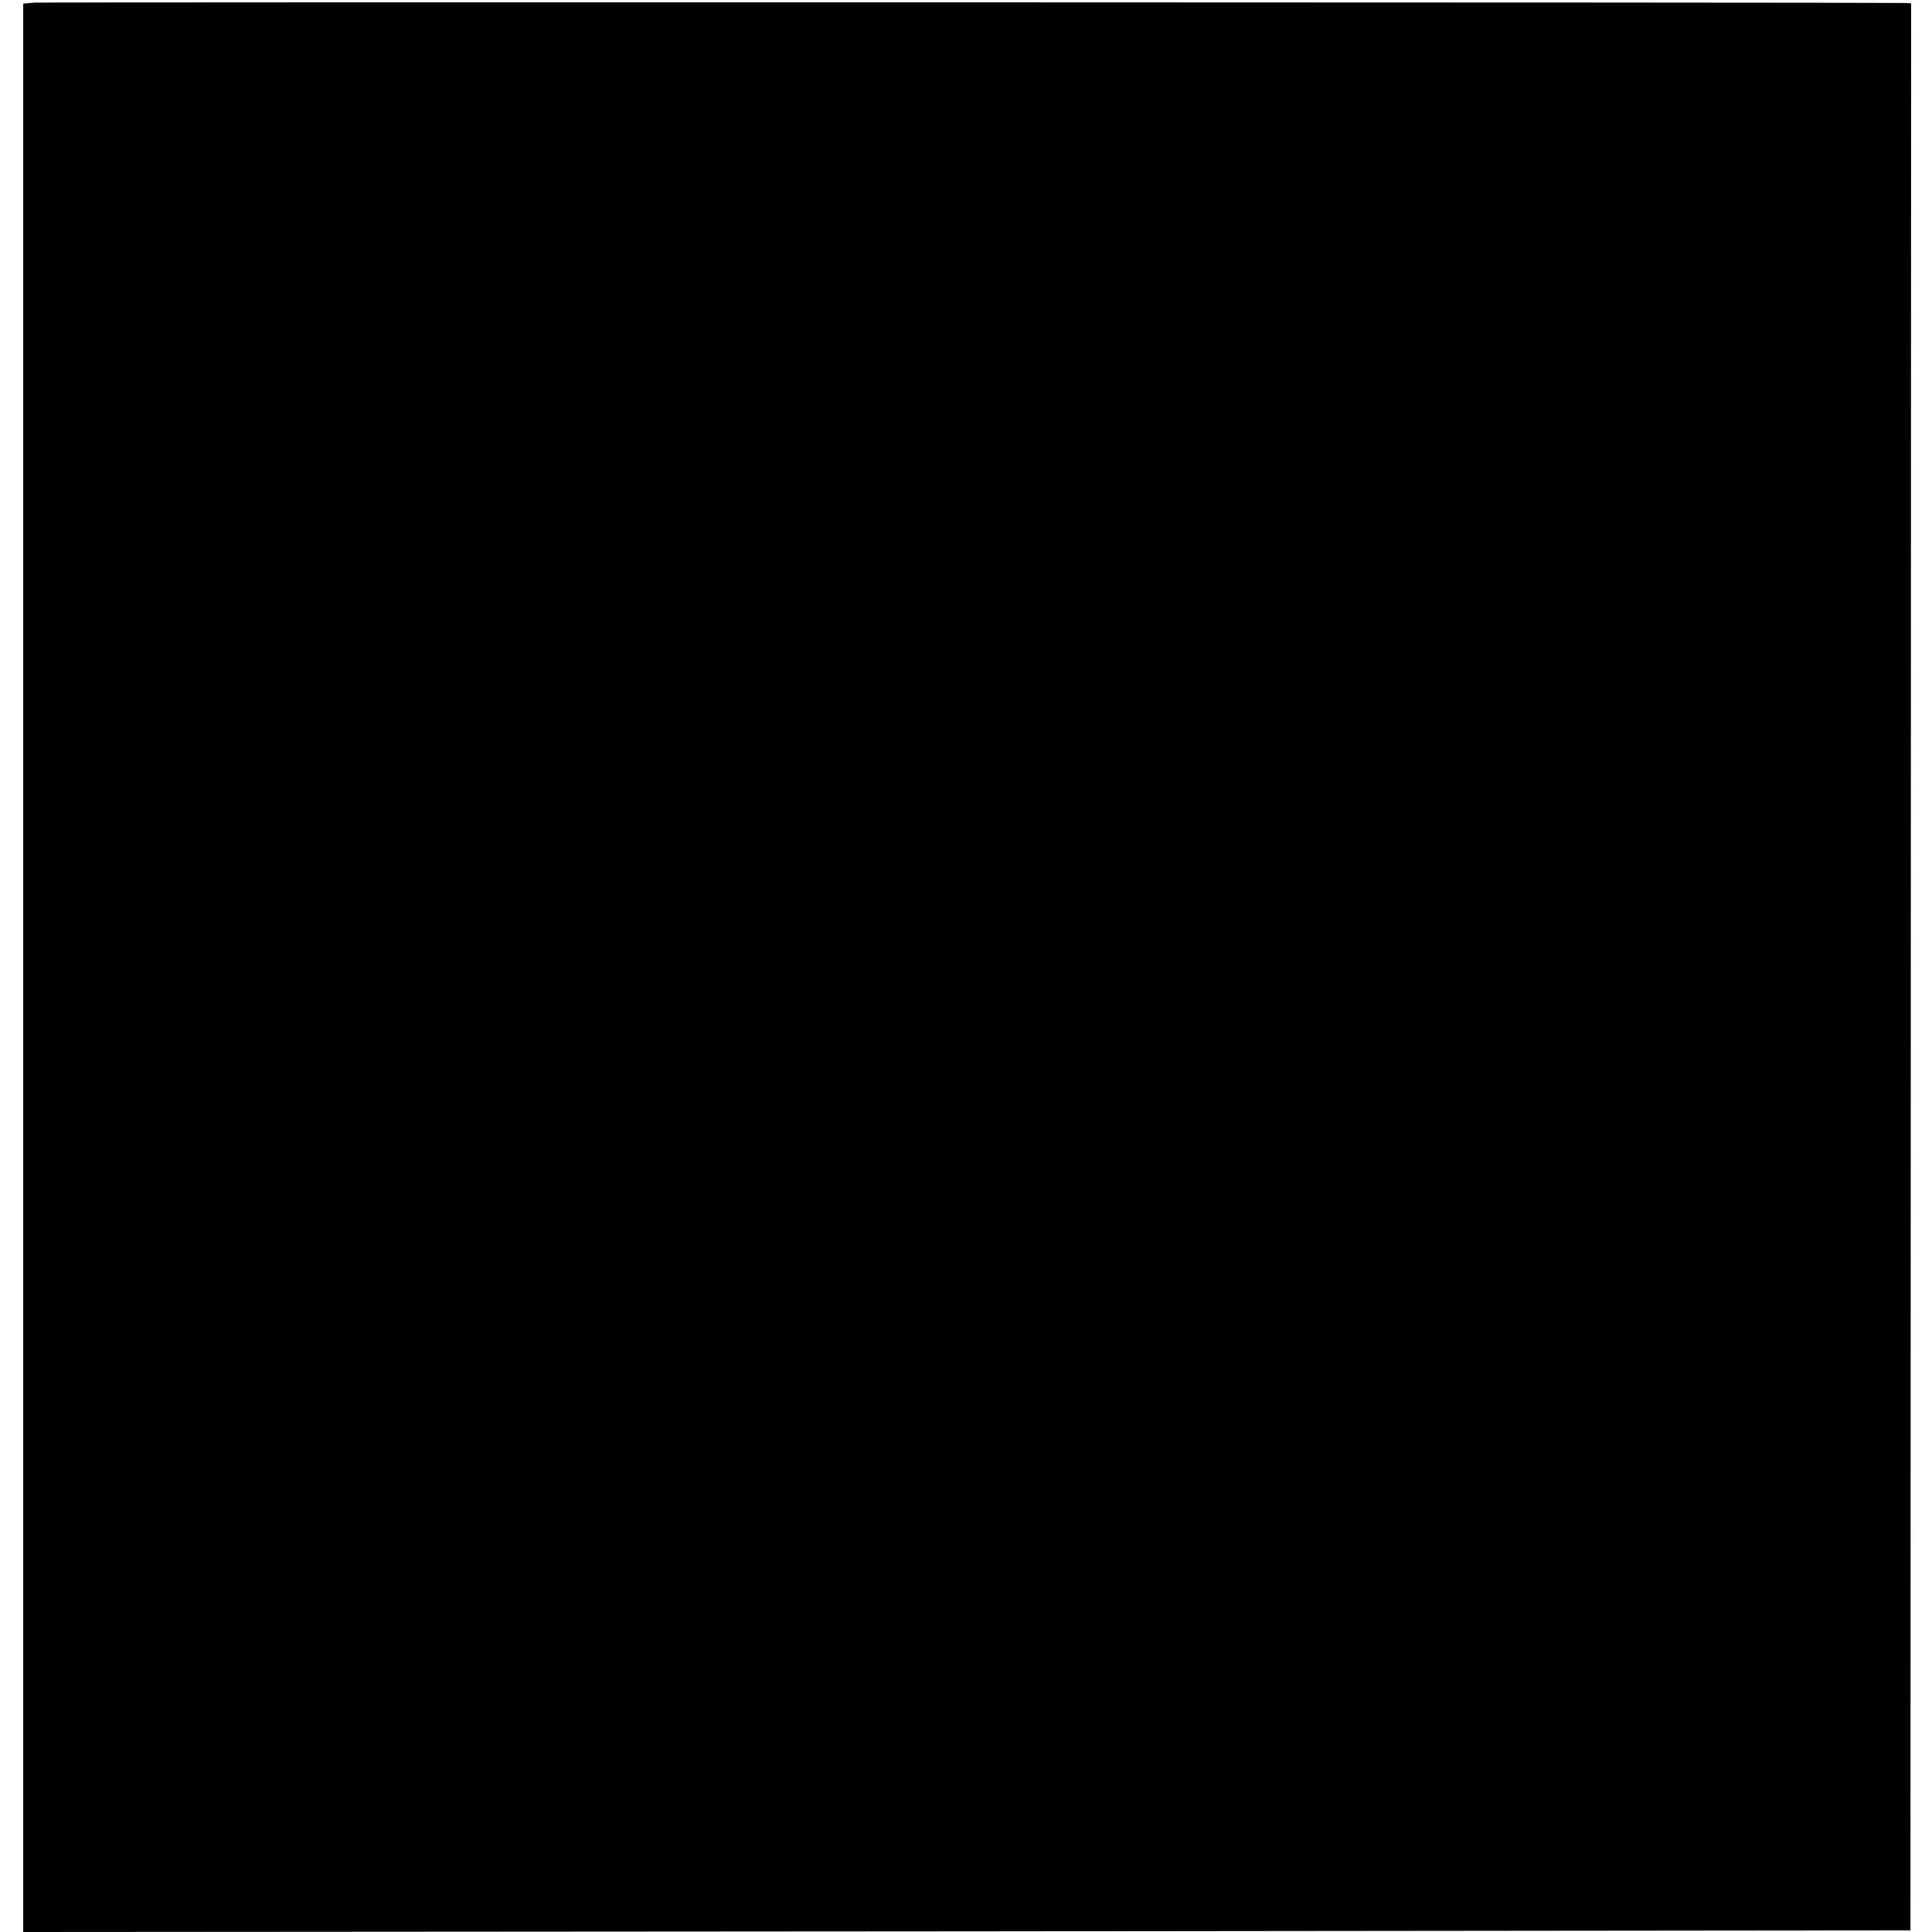
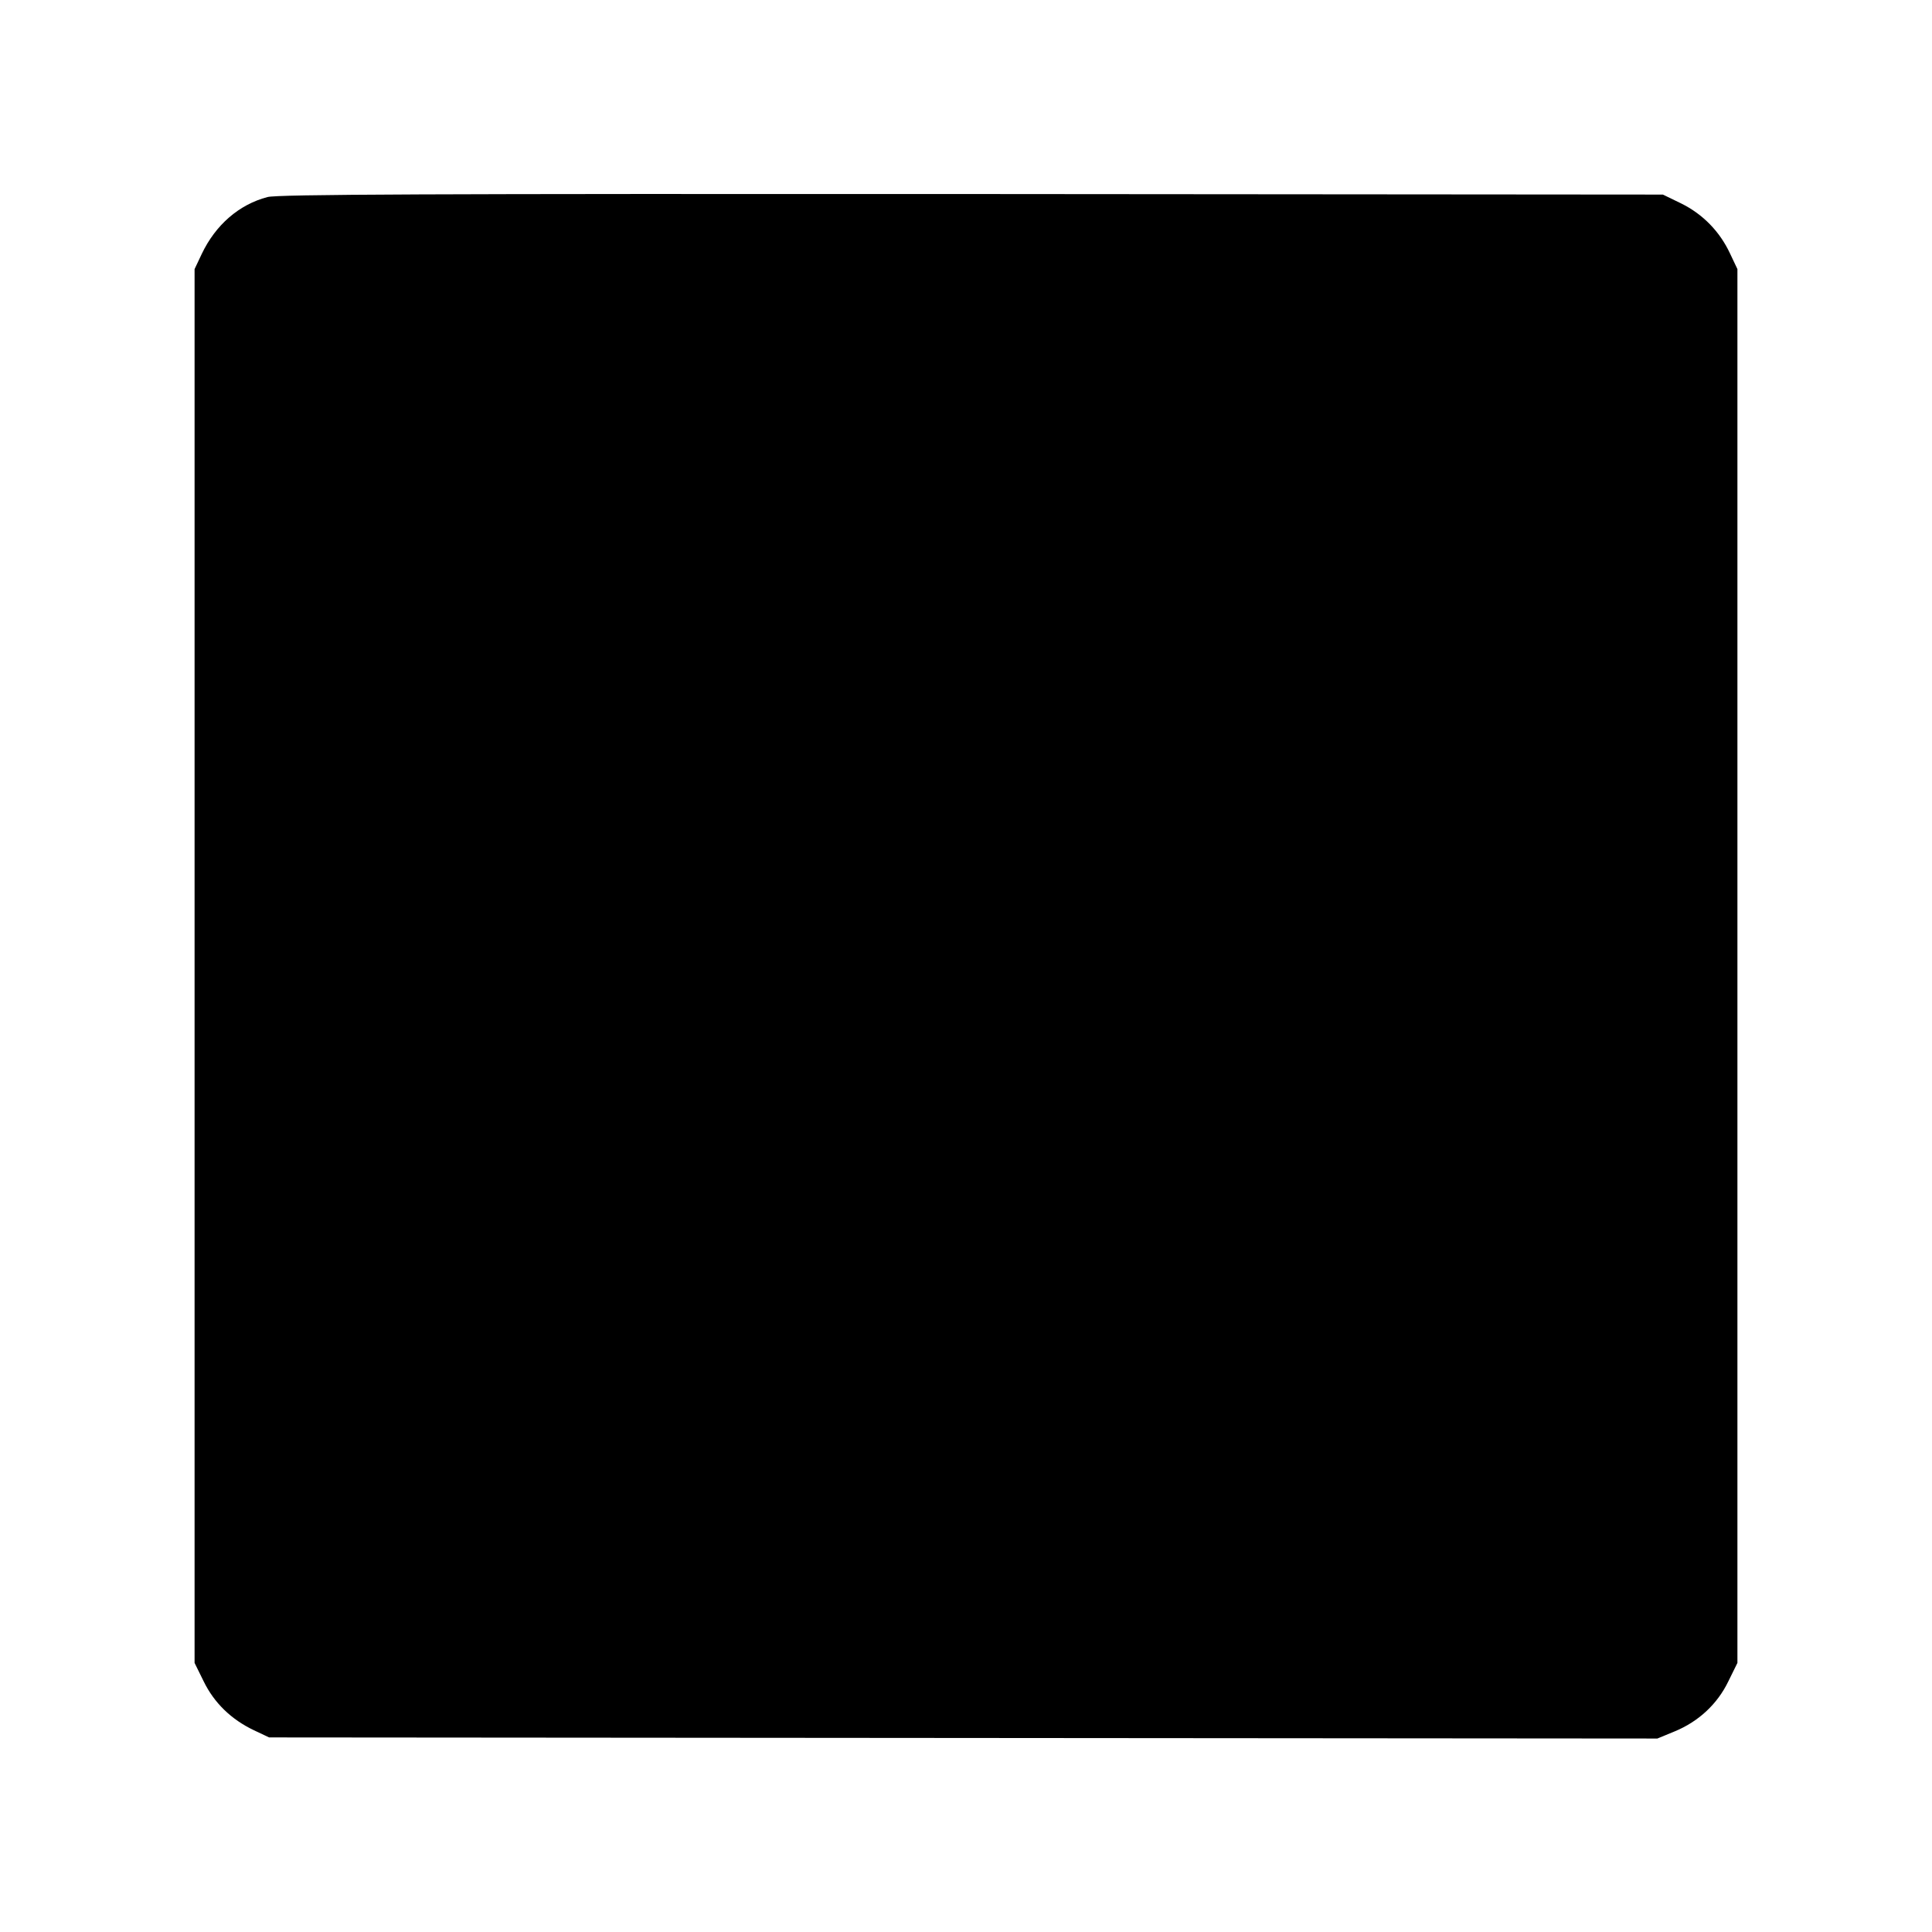
- <svg xmlns="http://www.w3.org/2000/svg" version="1.0" width="583pt" height="583pt" viewBox="0 0 583 583" preserveAspectRatio="xMidYMid meet">
-   <g transform="translate(0,583) scale(0.1,-0.1)" fill="#000000" stroke="none">
-     <path d="M103 5822 l-33 -3 0 -2910 0 -2909 2848 2 2847 3 1 2908 1 2907 -21 1 c-83 2 -5618 3 -5643 1z" />
+ <svg xmlns="http://www.w3.org/2000/svg" version="1.0" width="700pt" height="700pt" viewBox="0 0 700 700" preserveAspectRatio="xMidYMid meet">
+   <g transform="translate(0,700) scale(0.1,-0.1)" fill="#000000" stroke="none">
+     <path d="M969 6286 c-103 -27 -188 -101 -238 -206 l-26 -55 0 -2525 0 -2525 33 -67 c38 -78 100 -138 182 -177 l55 -26 2515 -2 2515 -2 63 26 c85 35 154 98 194 181 l33 67 0 2525 0 2525 -27 57 c-37 79 -98 142 -177 181 l-66 32 -2505 2 c-1964 1 -2515 -1 -2551 -11z" />
  </g>
</svg>
